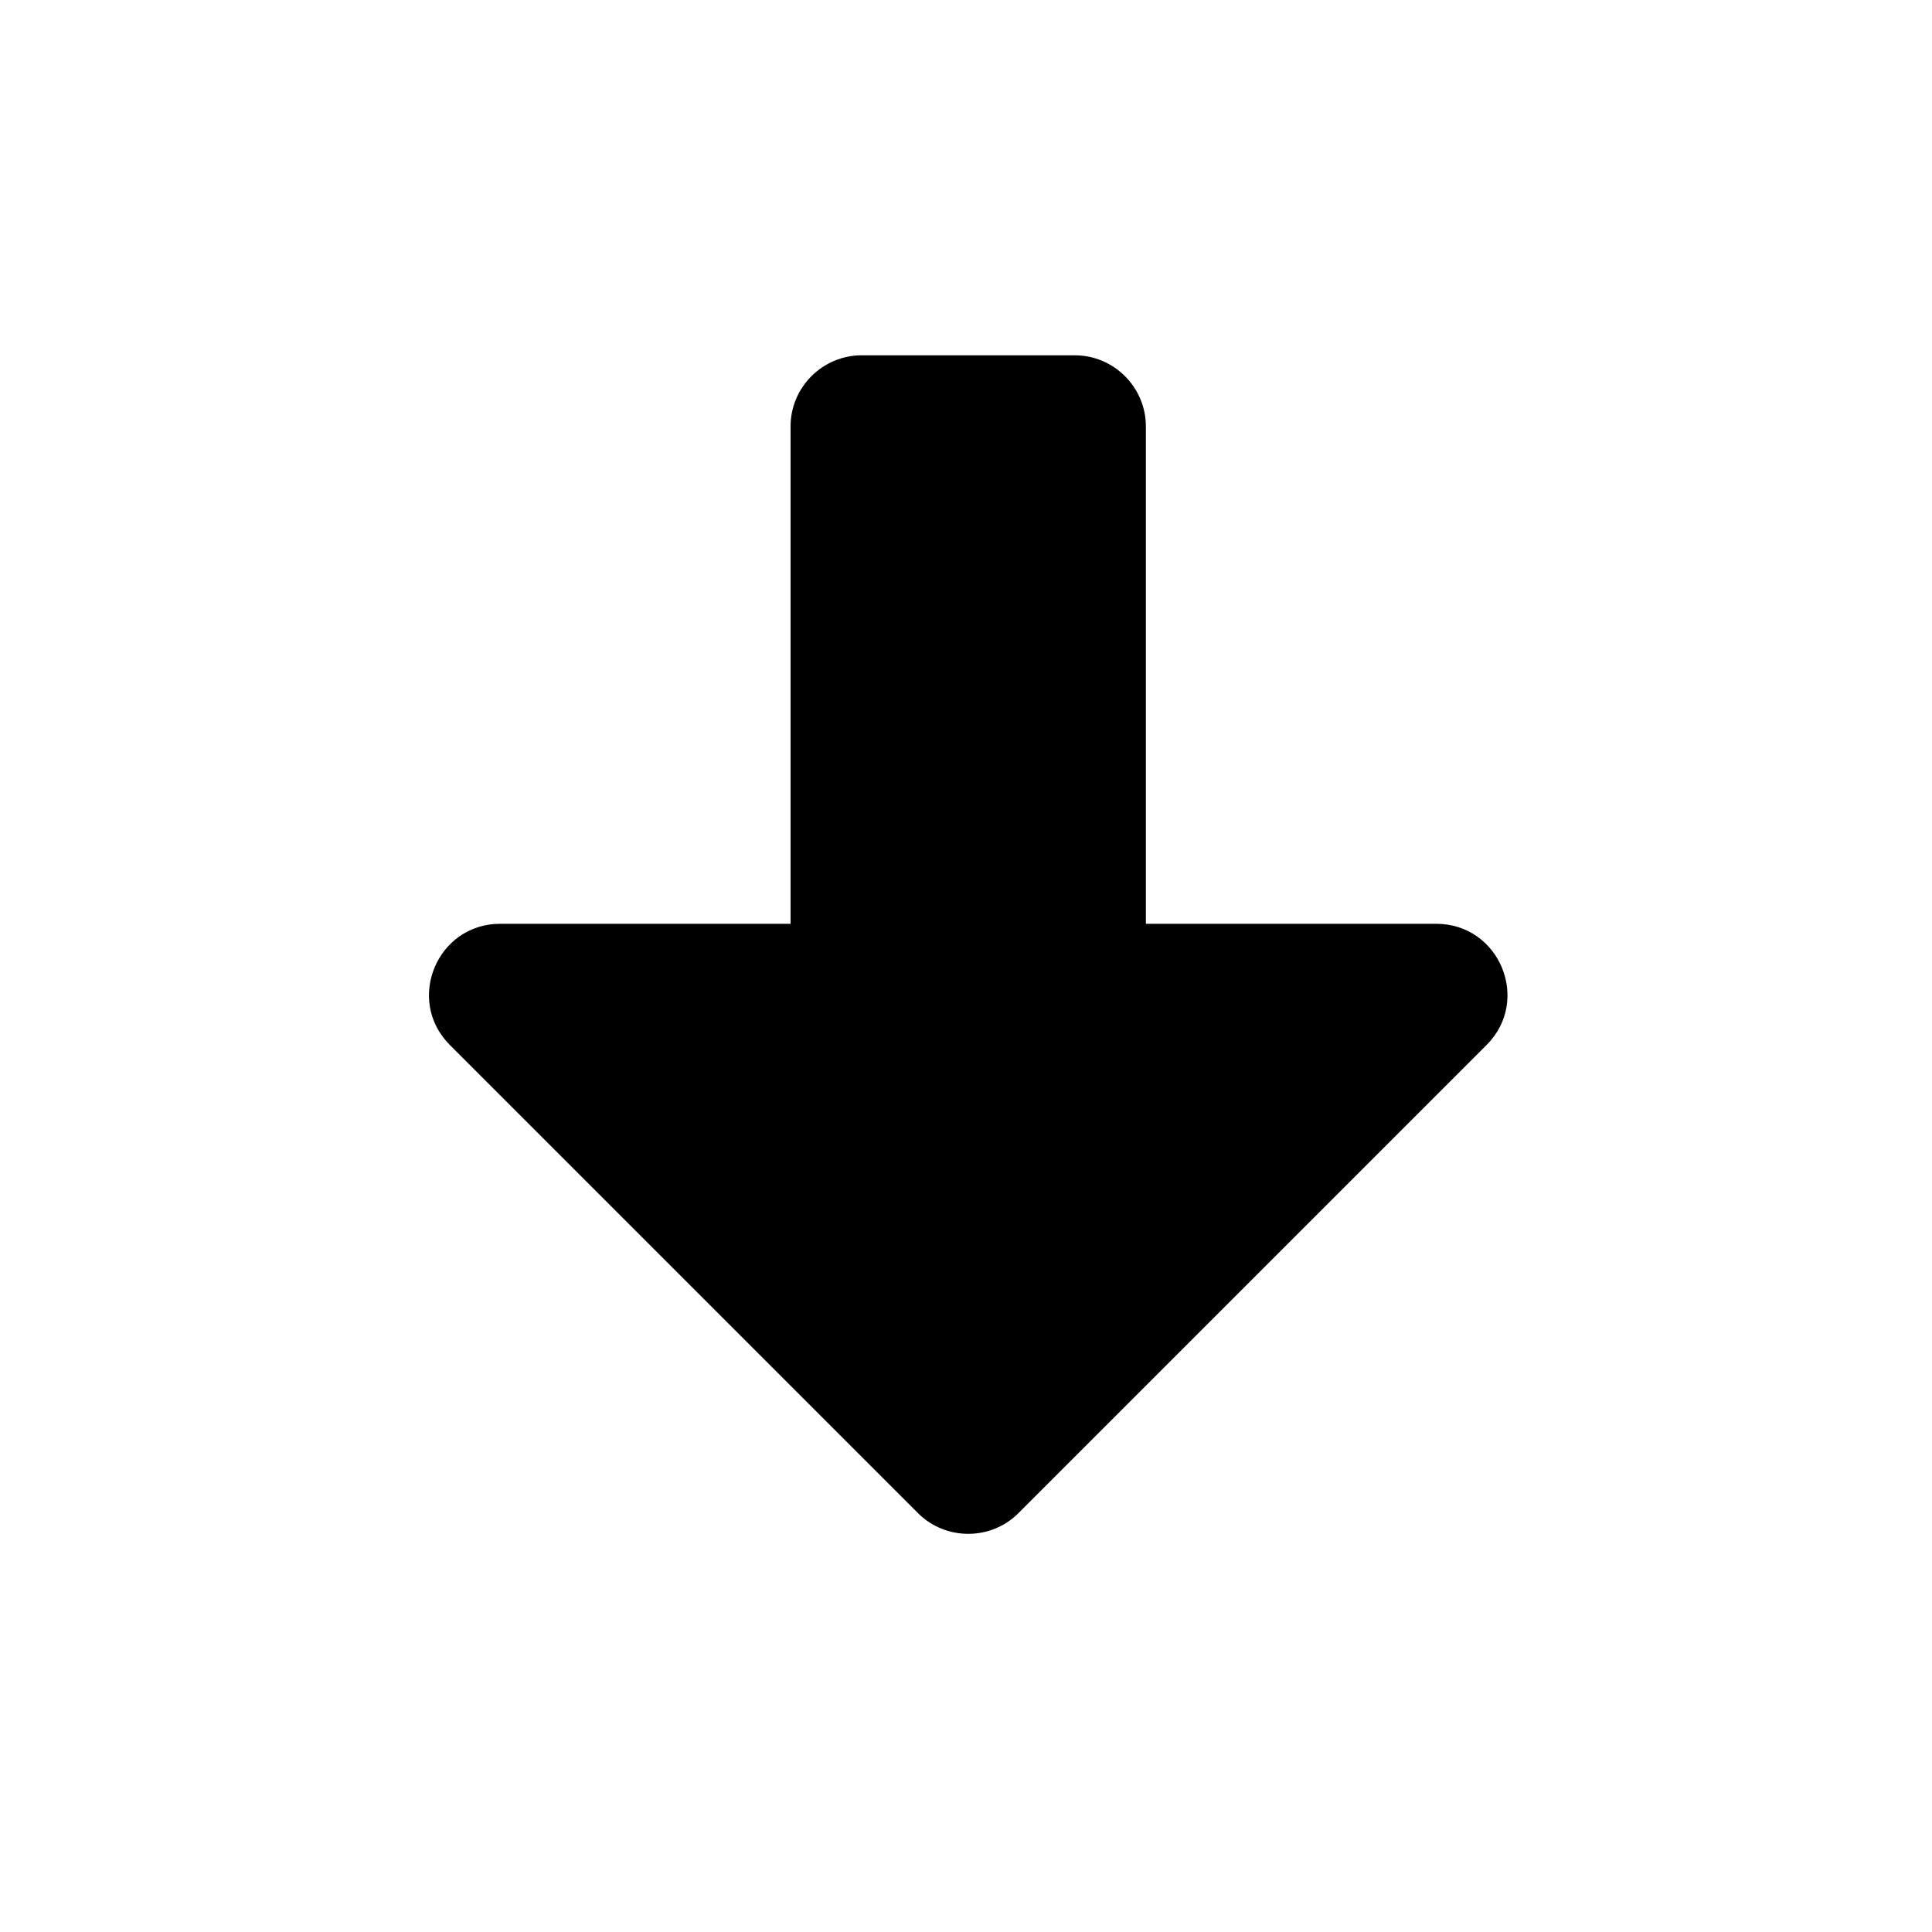
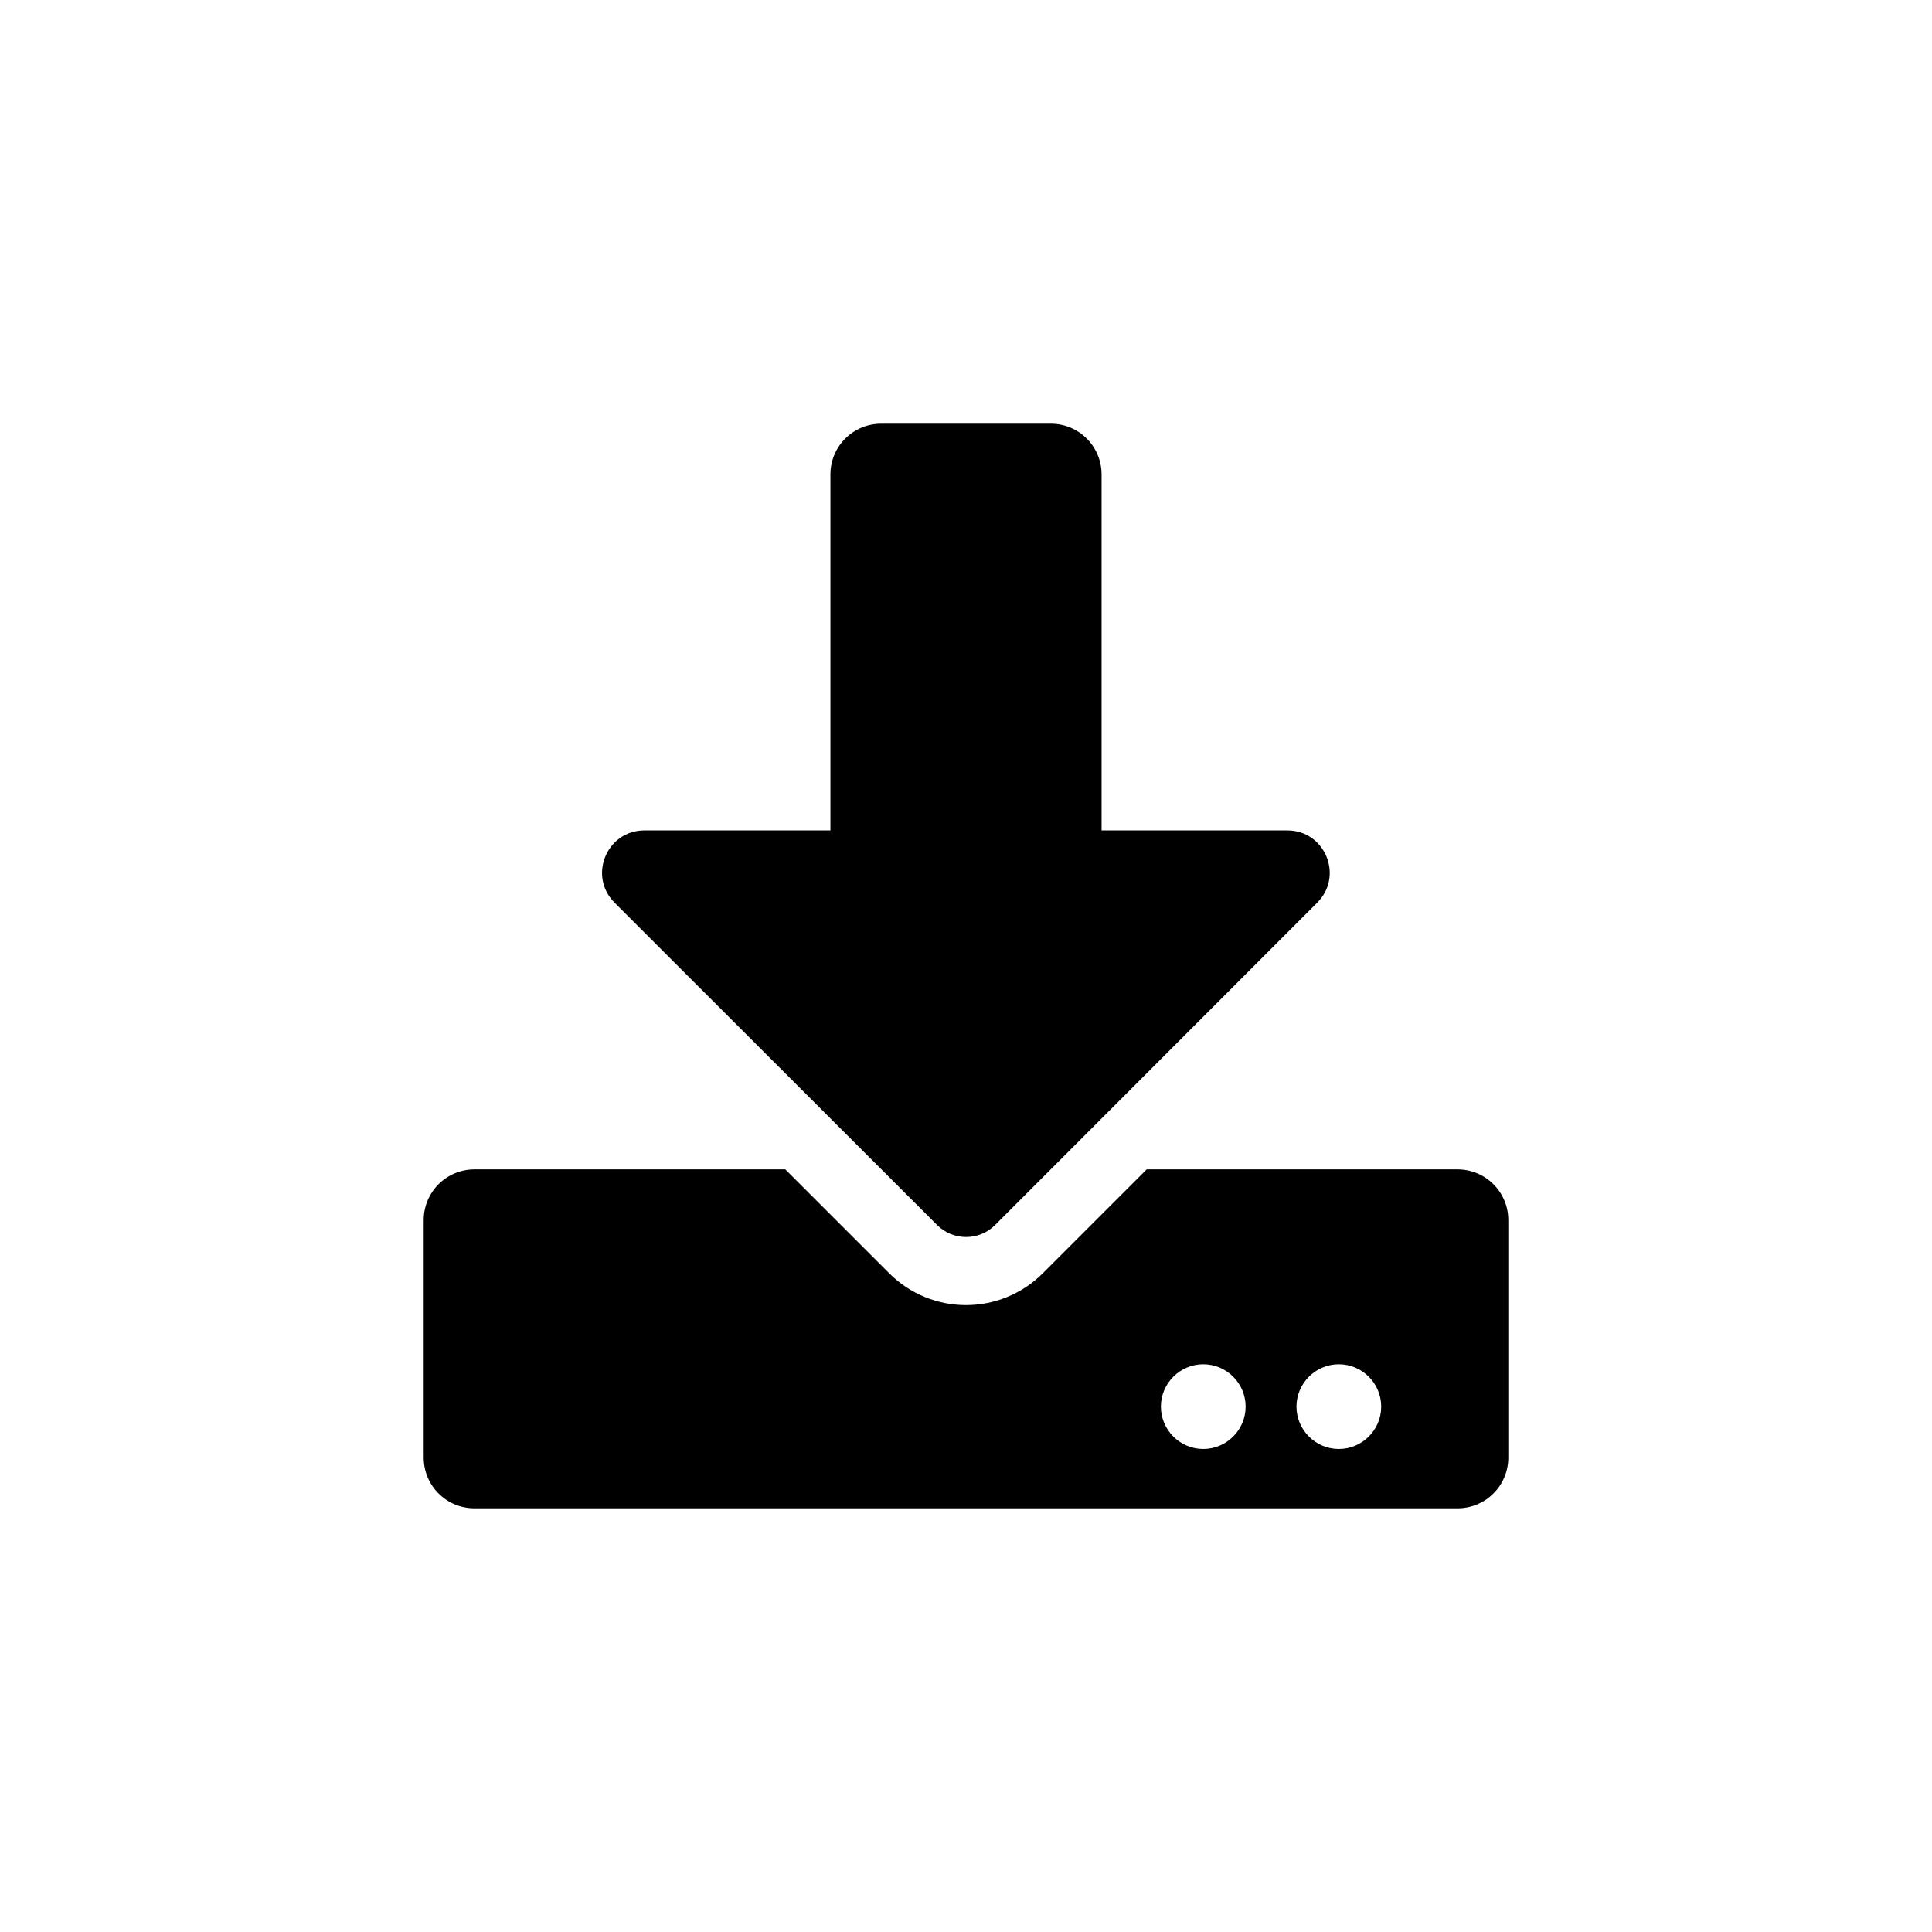
- <svg xmlns="http://www.w3.org/2000/svg" version="1.1" viewBox="70 80 435 435">
-   <path d="M299.3 420.7c-6.2 6.2-16.4 6.2-22.6 0L171.3 315.3c-10.1-10.1-2.9-27.3 11.3-27.3H248V176c0-8.8 7.2-16 16-16h48c8.8 0 16 7.2 16 16v112h65.4c14.2 0 21.4 17.2 11.3 27.3z" />
+ <svg xmlns="http://www.w3.org/2000/svg" viewBox="-200 -200 912 912">
+   <path fill="currentColor" d="M216 0h80c13.3 0 24 10.7 24 24v168h87.7c17.8 0 26.7 21.5 14.1 34.1L269.7 378.3c-7.5 7.5-19.8 7.5-27.3 0L90.1 226.1c-12.6-12.6-3.7-34.1 14.1-34.1H192V24c0-13.3 10.7-24 24-24zm296 376v112c0 13.3-10.7 24-24 24H24c-13.3 0-24-10.7-24-24V376c0-13.3 10.7-24 24-24h146.7l49 49c20.1 20.1 52.5 20.1 72.6 0l49-49H488c13.3 0 24 10.7 24 24zm-124 88c0-11-9-20-20-20s-20 9-20 20 9 20 20 20 20-9 20-20zm64 0c0-11-9-20-20-20s-20 9-20 20 9 20 20 20 20-9 20-20z" />
</svg>
